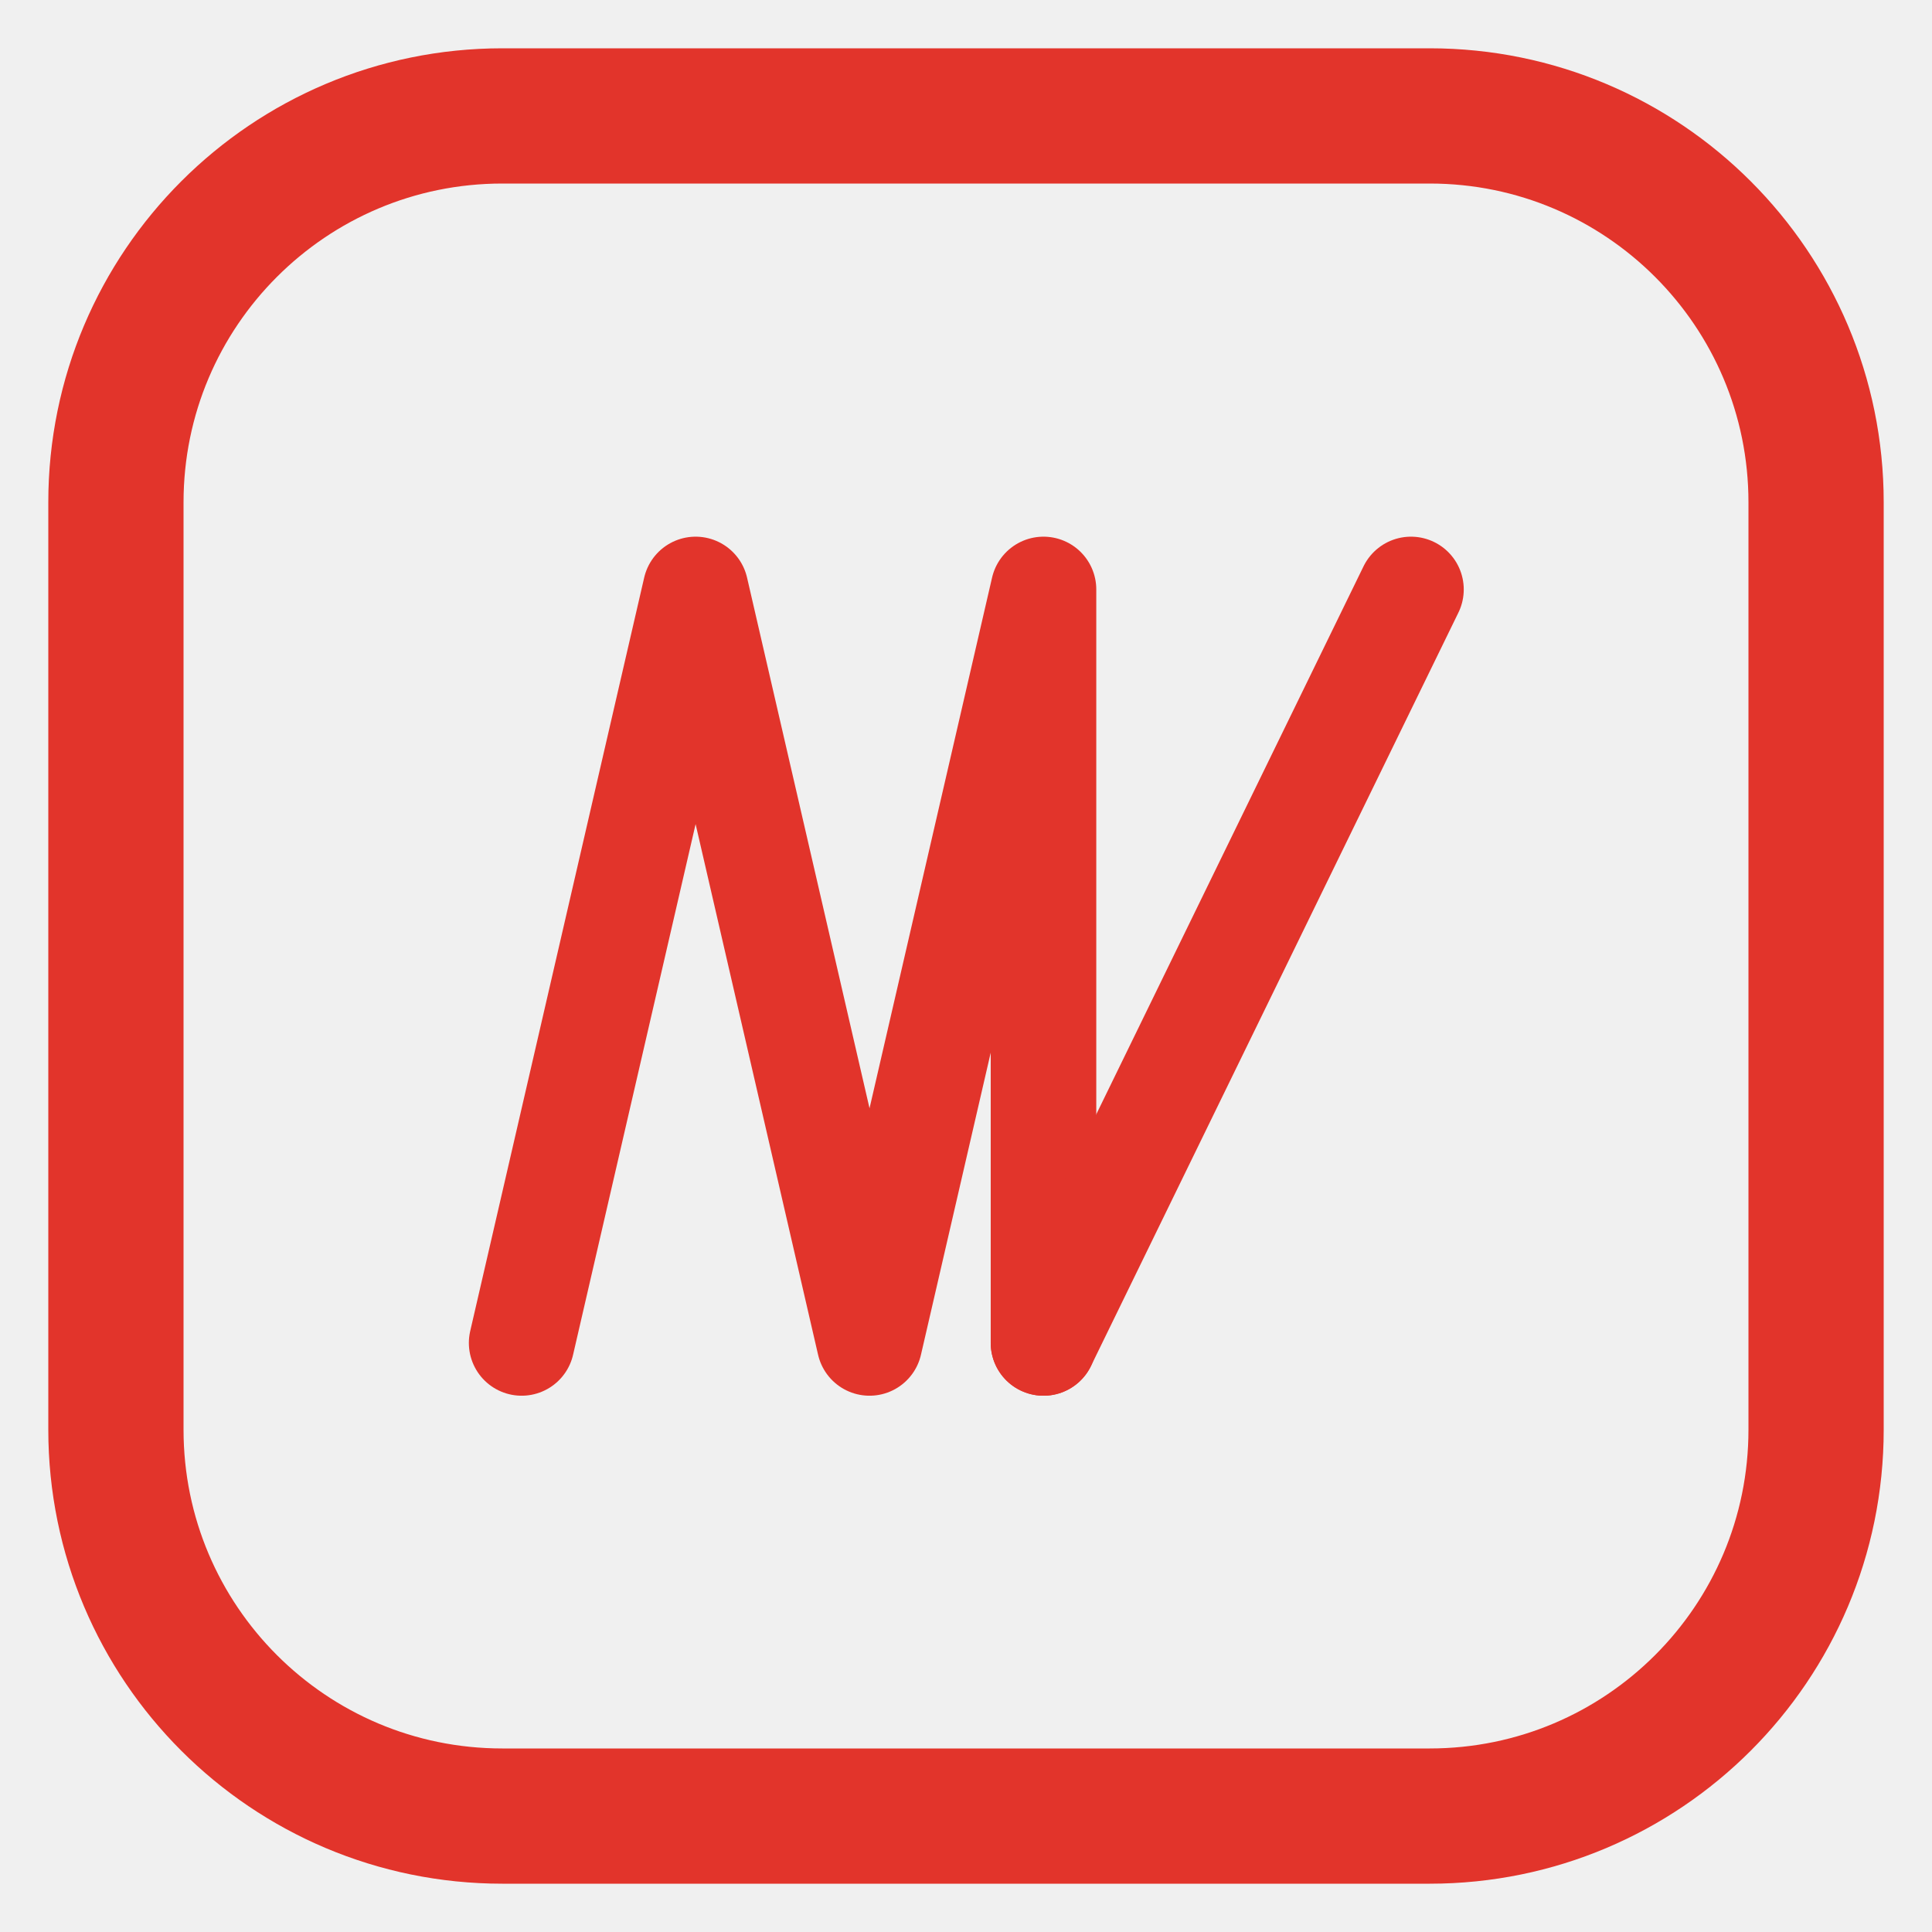
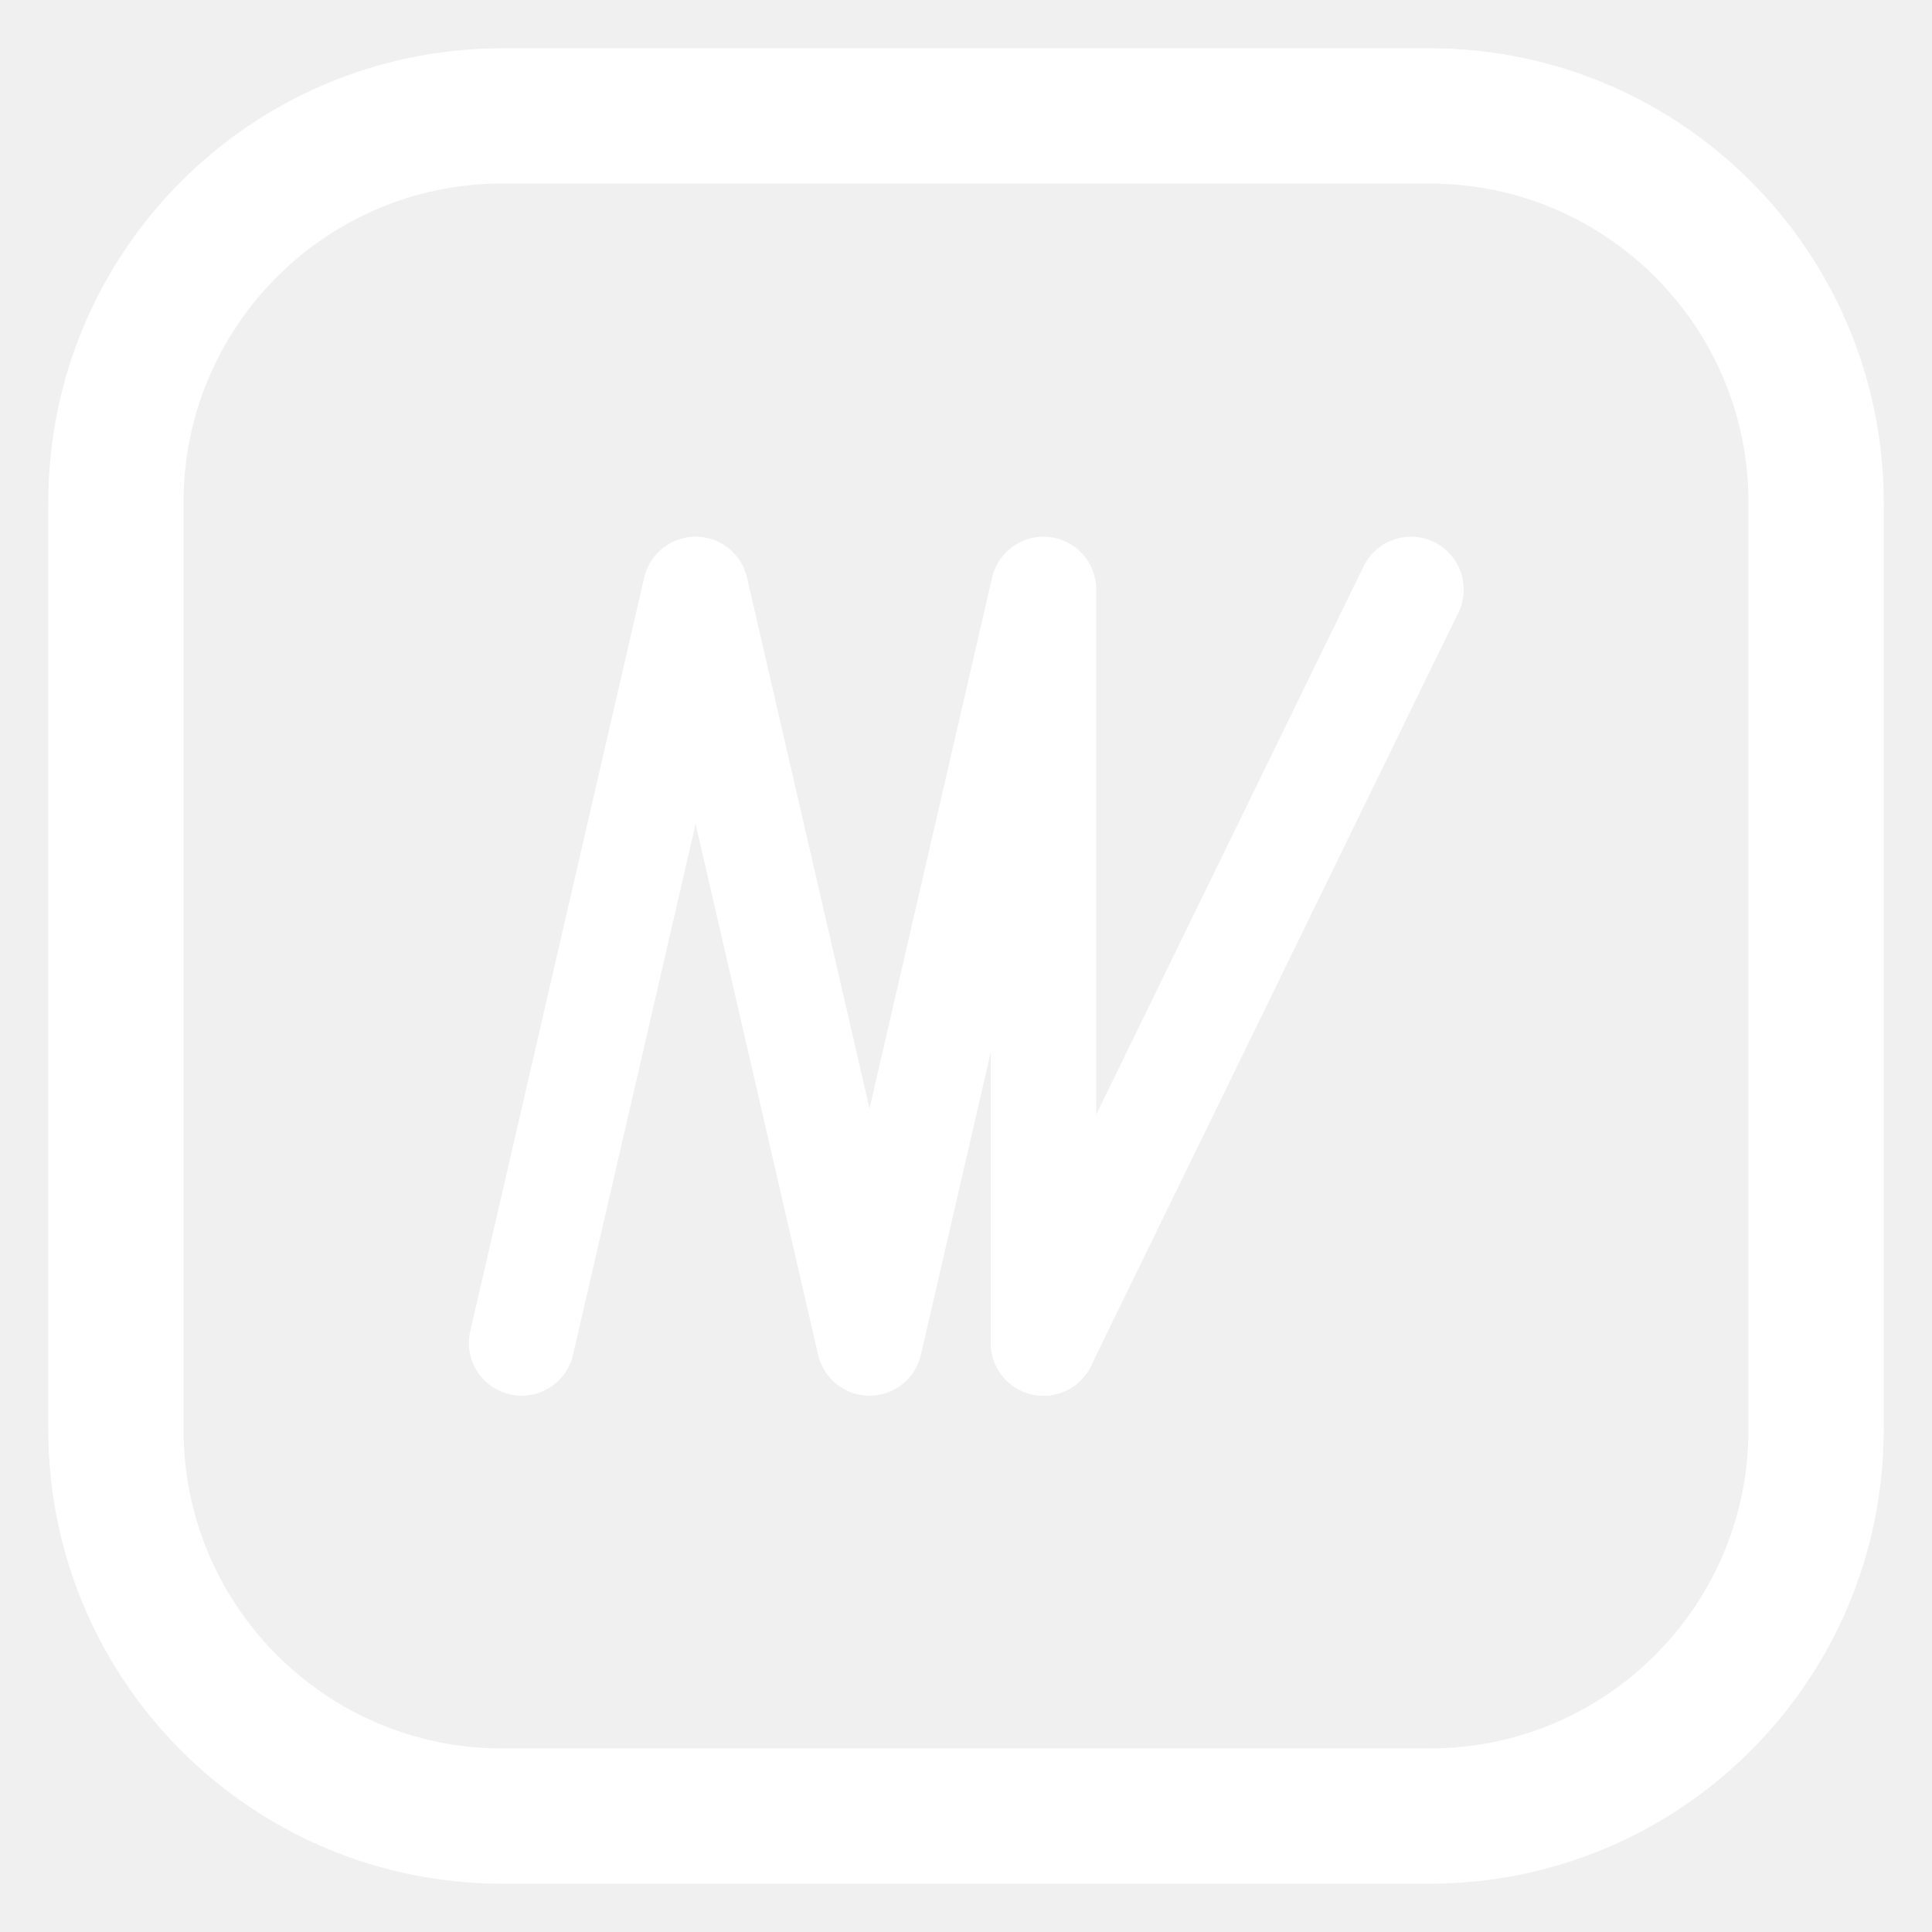
<svg xmlns="http://www.w3.org/2000/svg" width="100" height="100" viewBox="0 0 100 100">
-   <rect x="6" y="6" width="88" height="88" rx="20" fill="none" stroke="#E2342B" stroke-width="7" />
+   <rect x="6" y="6" width="88" height="88" rx="20" fill="none" stroke="#FFFFFF" stroke-width="7" />
  <g transform="translate(27 30.51) scale(0.39)">
-     <path d="M0 100 L23.09 0 L46.17 100 L69.26 0 L69.26 100" stroke="#E2342B" stroke-width="14.01" stroke-linecap="round" stroke-linejoin="round" fill="none" />
-     <path d="M69.26 100 L118.03 0" stroke="#E2342B" stroke-width="14.01" stroke-linecap="round" stroke-linejoin="round" fill="none" />
+     <path d="M0 100 L23.09 0 L46.17 100 L69.26 0 L69.26 100" fill="none" stroke="#FFFFFF" stroke-width="14" stroke-linecap="round" stroke-linejoin="round" />
+     <path d="M69.26 100 L118.03 0" fill="none" stroke="#FFFFFF" stroke-width="14" stroke-linecap="round" stroke-linejoin="round" />
  </g>
</svg>
